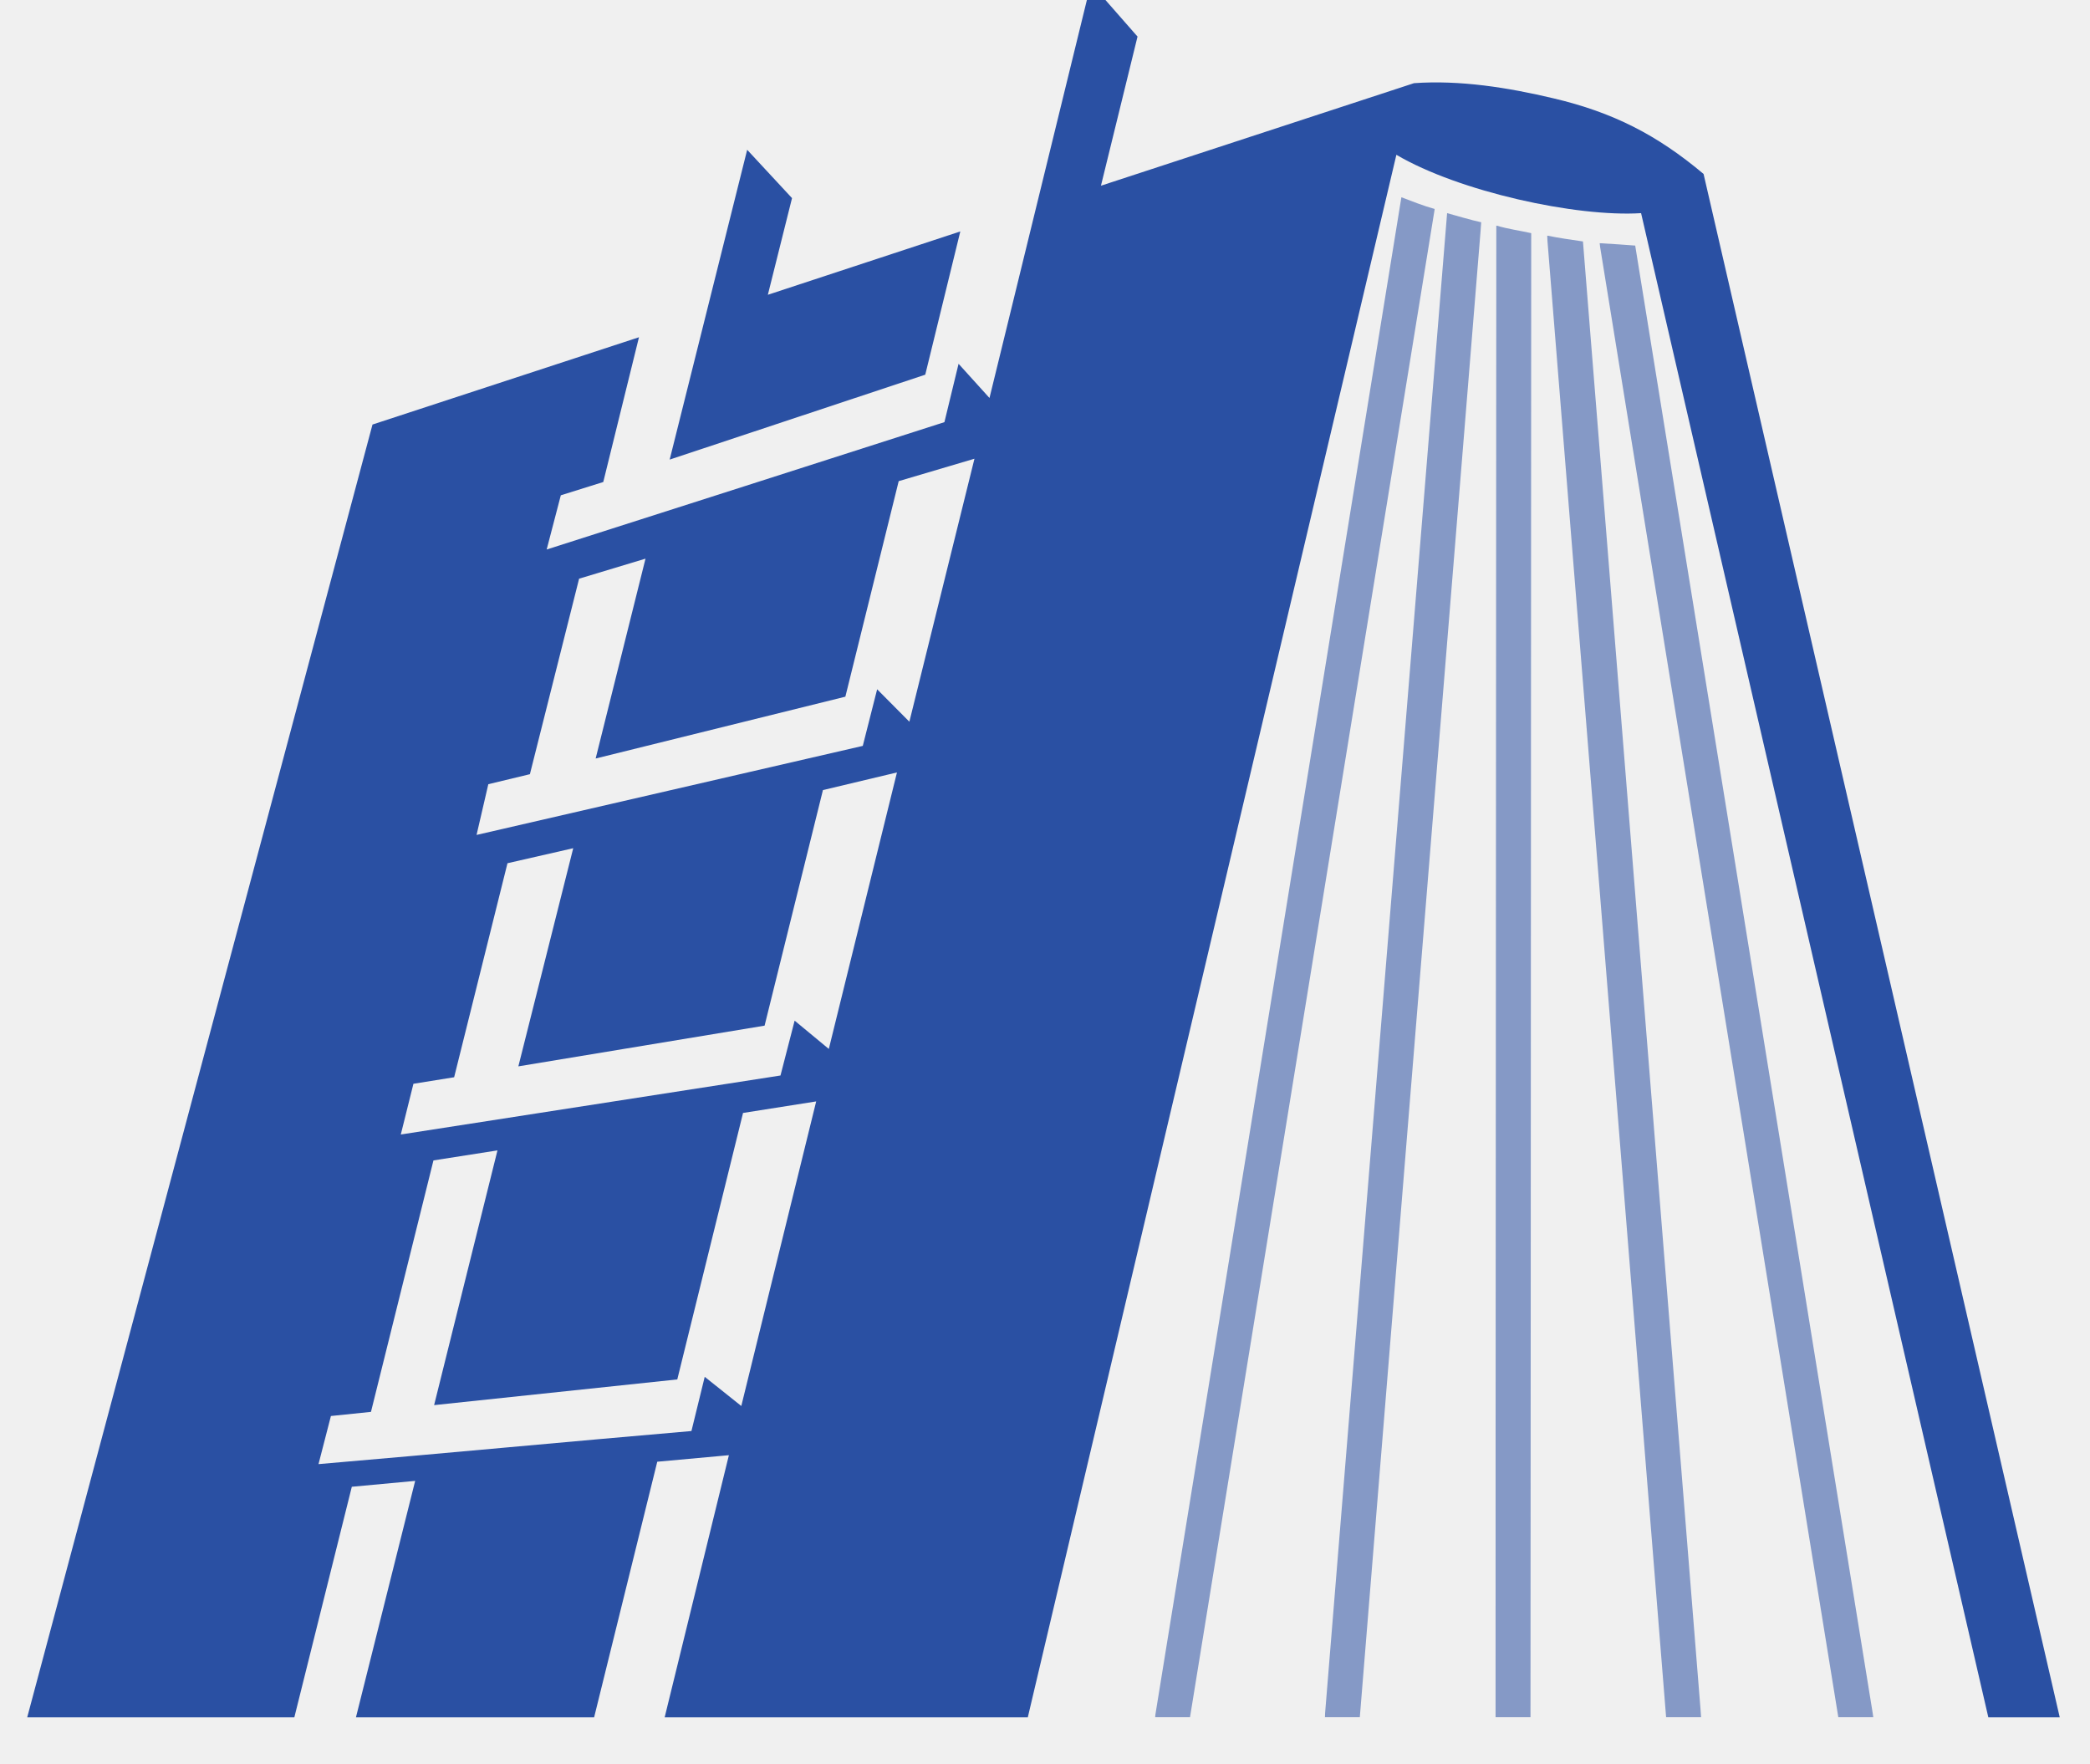
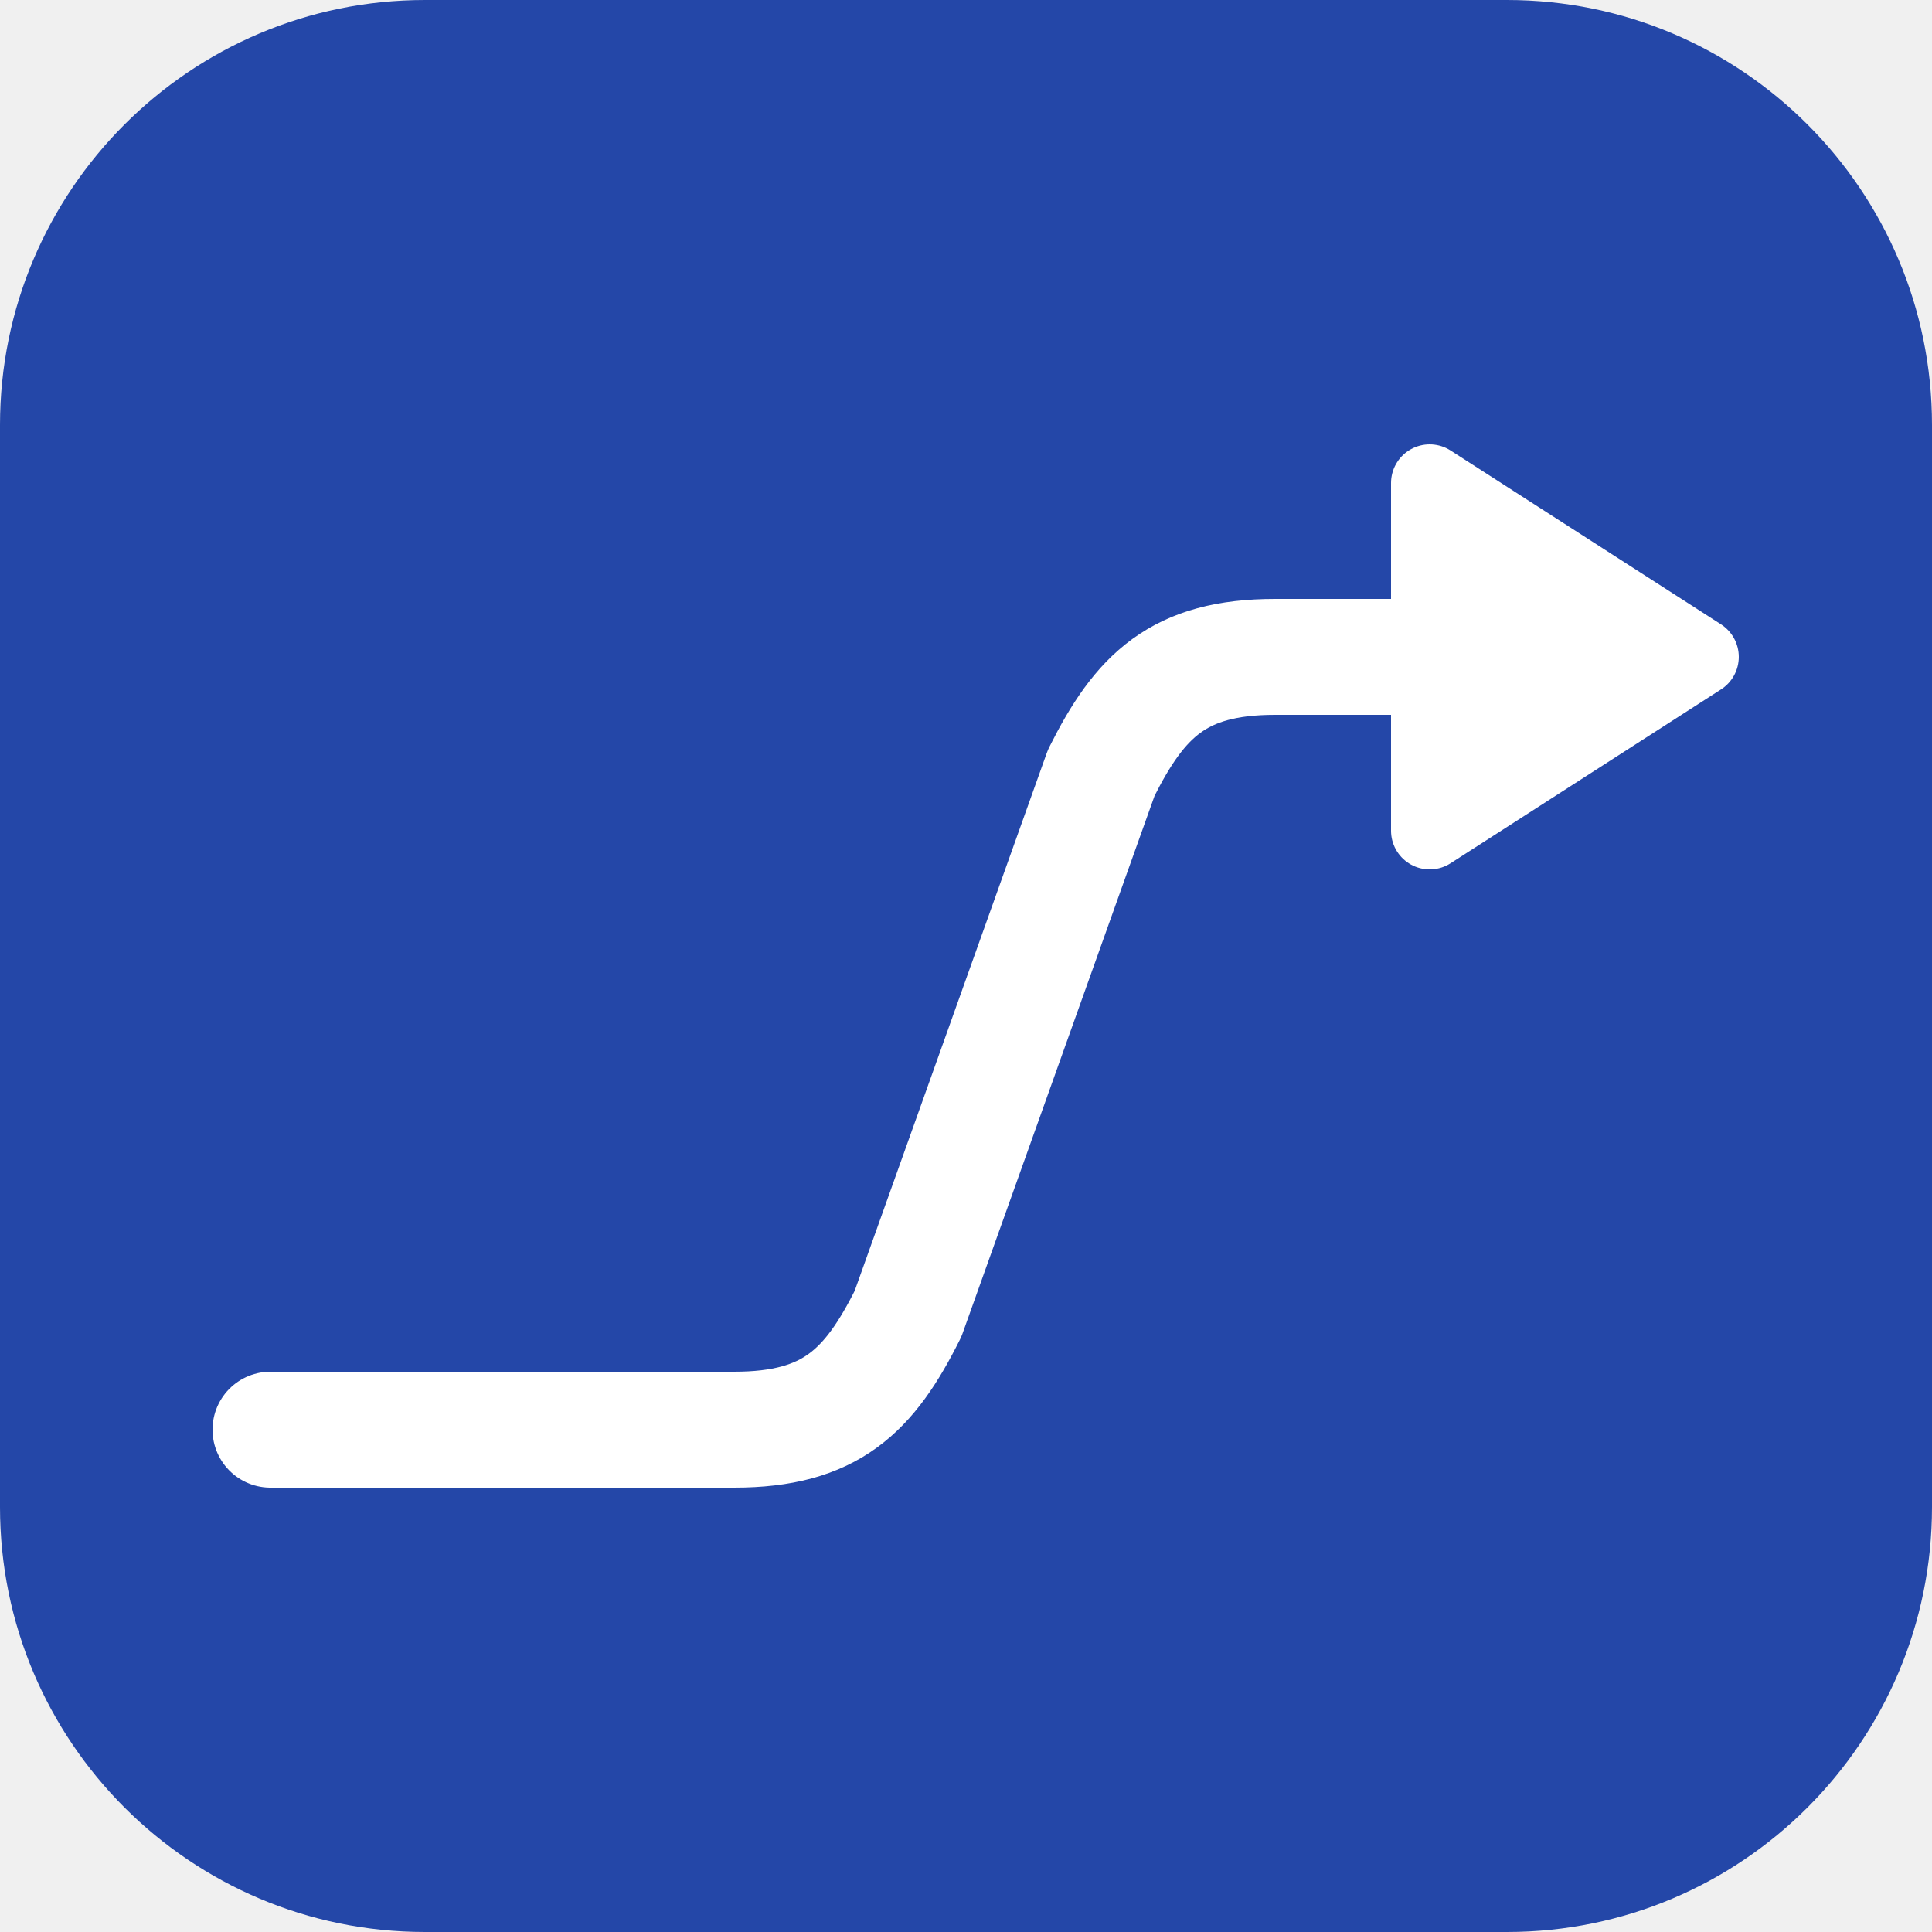
- <svg xmlns="http://www.w3.org/2000/svg" viewBox="0 0 96 81" width="96" height="81">
-   <defs>
-     <clipPath clipPathUnits="userSpaceOnUse" id="cp1">
-       <path d="M-333 -743L460.7 -743L460.7 379.52L-333 379.52L-333 -743Z" />
-     </clipPath>
-     <clipPath clipPathUnits="userSpaceOnUse" id="cp2">
-       <path d="M-39.4 -365.19L-26.56 -365.19L-26.56 -295.37L-39.4 -295.37L-39.4 -365.19Z" />
-     </clipPath>
-     <clipPath clipPathUnits="userSpaceOnUse" id="cp3">
-       <path d="M-31.6 -364.46L-24.42 -364.46L-24.42 -295.37L-31.6 -295.37L-31.6 -364.46Z" />
-     </clipPath>
-     <clipPath clipPathUnits="userSpaceOnUse" id="cp4">
-       <path d="M-23.77 -363.89L-22.12 -363.89L-22.12 -295.37L-23.77 -295.37L-23.77 -363.89Z" />
-     </clipPath>
-     <clipPath clipPathUnits="userSpaceOnUse" id="cp5">
-       <path d="M-21.39 -363.43L-14.32 -363.43L-14.32 -295.37L-21.39 -295.37L-21.39 -363.43Z" />
-     </clipPath>
-     <clipPath clipPathUnits="userSpaceOnUse" id="cp6">
-       <path d="M-18.99 -363.09L-6.41 -363.09L-6.41 -295.37L-18.99 -295.37L-18.99 -363.09Z" />
-     </clipPath>
-     <clipPath clipPathUnits="userSpaceOnUse" id="cp7">
-       <path d="M-41.21 -179.85L-28.36 -179.85L-28.36 -110.04L-41.21 -110.04L-41.21 -179.85Z" />
-     </clipPath>
-     <clipPath clipPathUnits="userSpaceOnUse" id="cp8">
-       <path d="M-33.41 -179.13L-26.22 -179.13L-26.22 -110.04L-33.41 -110.04L-33.41 -179.13Z" />
-     </clipPath>
-     <clipPath clipPathUnits="userSpaceOnUse" id="cp9">
-       <path d="M-25.57 -178.55L-23.92 -178.55L-23.92 -110.04L-25.57 -110.04L-25.57 -178.55Z" />
-     </clipPath>
-     <clipPath clipPathUnits="userSpaceOnUse" id="cp10">
-       <path d="M-23.2 -178.09L-16.13 -178.09L-16.13 -110.04L-23.2 -110.04L-23.2 -178.09Z" />
-     </clipPath>
-     <clipPath clipPathUnits="userSpaceOnUse" id="cp11">
-       <path d="M-20.79 -177.75L-8.21 -177.75L-8.21 -110.04L-20.79 -110.04L-20.79 -177.75Z" />
-     </clipPath>
-     <clipPath clipPathUnits="userSpaceOnUse" id="cp12">
-       <path d="M53.05 9.06L65.9 9.06L65.9 78.88L53.05 78.88L53.05 9.06Z" />
-     </clipPath>
-     <clipPath clipPathUnits="userSpaceOnUse" id="cp13">
-       <path d="M60.85 9.79L68.04 9.79L68.04 78.88L60.85 78.88L60.85 9.79Z" />
-     </clipPath>
-     <clipPath clipPathUnits="userSpaceOnUse" id="cp14">
-       <path d="M68.69 10.36L70.34 10.36L70.34 78.88L68.69 78.88L68.69 10.36Z" />
-     </clipPath>
-     <clipPath clipPathUnits="userSpaceOnUse" id="cp15">
-       <path d="M71.06 10.82L78.14 10.82L78.14 78.88L71.06 78.88L71.06 10.82Z" />
-     </clipPath>
-     <clipPath clipPathUnits="userSpaceOnUse" id="cp16">
-       <path d="M73.47 11.17L86.05 11.17L86.05 78.88L73.47 78.88L73.47 11.17Z" />
-     </clipPath>
-   </defs>
-   <style>
- 		tspan { white-space:pre }
- 		.shp0 { fill: #2a50a3 } 
- 		.shp1 { fill: #383838 } 
- 		.shp2 { fill: #ffffff } 
- 	</style>
-   <g id="g10">
-     <g id="g12">
-       <g id="Clip-Path: g14" clip-path="url(#cp1)">
-         <g id="g14">
-           <g id="g20">
-             <path id="path22" fill-rule="evenodd" class="shp0" d="M30.23 -513.44L30.23 -499.42L26.38 -499.42L26.38 -519.65L30.23 -519.65L36.4 -510.81L42.76 -519.65L46.41 -519.65L46.41 -499.42L42.76 -499.42L42.76 -513.44L36.4 -504.79L30.23 -513.44ZM66.1 -499.42L51.74 -499.42L51.74 -519.65L65.53 -519.65L65.53 -515.84L55.63 -515.84L55.63 -511.46L64.46 -511.46L64.46 -507.61L55.63 -507.61L55.63 -503.23L66.1 -503.23L66.1 -499.42ZM-80.65 -509.63C-80.65 -502.81 -85.94 -499.27 -90.97 -499.27C-96.34 -499.04 -101.86 -502.58 -101.86 -509.63C-101.86 -516.75 -96.34 -520.22 -90.97 -520.22C-85.94 -519.95 -80.65 -516.48 -80.65 -509.63ZM-84.46 -509.63C-84.46 -514.2 -88 -516.48 -91.31 -516.48C-94.55 -516.48 -98.05 -514.2 -98.05 -509.63C-98.05 -505.13 -94.55 -502.81 -91.31 -502.81C-88 -502.81 -84.46 -505.13 -84.46 -509.63ZM-71.55 -499.42L-80.12 -519.65L-75.74 -519.65L-69.34 -504.79L-62.87 -519.65L-58.6 -519.65L-67.24 -499.42L-71.55 -499.42ZM-41.58 -499.42L-55.94 -499.42L-55.94 -519.65L-42.15 -519.65L-42.15 -515.84L-52.05 -515.84L-52.05 -511.46L-43.22 -511.46L-43.22 -507.61L-52.05 -507.61L-52.05 -503.23L-41.58 -503.23L-41.58 -499.42ZM-33.43 -499.42L-37.32 -499.42L-37.32 -519.65L-27.8 -519.65C-20.37 -519.65 -18.89 -509.7 -25.06 -507.23L-19.23 -499.42L-24.03 -499.42L-29.09 -506.62L-33.43 -506.62L-33.43 -499.42ZM-33.43 -509.97L-27.8 -509.97C-24.03 -509.97 -23.76 -516.1 -27.8 -516.1L-33.43 -516.1L-33.43 -509.97ZM-7.66 -499.23C-14.74 -499.23 -17.9 -504.03 -17.9 -509.67C-17.9 -515.3 -14.4 -520.18 -7.66 -520.18C-5.1 -520.18 -3.09 -519.42 -0.96 -517.55C-0.76 -517.36 -0.38 -517.02 0 -516.52L-2.63 -513.9C-3.01 -514.31 -3.35 -514.66 -3.54 -514.81C-4.88 -515.91 -5.98 -516.41 -7.66 -516.41C-12.15 -516.41 -14.32 -513.25 -14.32 -509.67C-14.32 -506.05 -12.19 -502.73 -7.66 -502.73C-5.98 -502.73 -4.46 -503.42 -3.09 -504.6C-2.9 -504.75 -2.52 -505.13 -2.1 -505.51L0.3 -502.62C-0.08 -502.12 -0.5 -501.74 -0.73 -501.48C-2.78 -499.57 -5.22 -499.23 -7.66 -499.23ZM22.88 -509.63C22.88 -502.73 17.51 -499.11 12.41 -499.11C7 -498.88 1.41 -502.47 1.41 -509.63C1.41 -516.83 7 -520.37 12.41 -520.37C17.51 -520.1 22.88 -516.56 22.88 -509.63ZM12.11 -516.56C8.83 -516.56 5.25 -514.28 5.25 -509.63C5.25 -505.06 8.83 -502.73 12.11 -502.73C15.46 -502.73 19.04 -505.06 19.04 -509.63C19.04 -514.28 15.46 -516.56 12.11 -516.56Z" />
-           </g>
-           <path id="path24" fill-rule="evenodd" class="shp0" d="M229.94 -519.65L233.82 -519.65L233.82 -499.42L229.94 -499.42L229.94 -519.65ZM262.27 -499.42L258.38 -499.42L258.38 -519.65L267.9 -519.65C275.29 -519.65 276.81 -509.7 270.64 -507.23L276.47 -499.42L271.67 -499.42L266.61 -506.62L262.27 -506.62L262.27 -499.42ZM262.27 -509.97L267.9 -509.97C271.67 -509.97 271.94 -516.1 267.9 -516.1L262.27 -516.1L262.27 -509.97ZM254.12 -499.42L239.76 -499.42L239.76 -519.65L253.55 -519.65L253.55 -515.84L243.65 -515.84L243.65 -511.46L252.48 -511.46L252.48 -507.61L243.65 -507.61L243.65 -503.23L254.12 -503.23L254.12 -499.42ZM212.54 -499.42L208.66 -499.42L208.66 -519.65L218.17 -519.65C225.6 -519.65 227.12 -509.7 220.92 -507.23L226.78 -499.42L221.98 -499.42L216.92 -506.62L212.54 -506.62L212.54 -499.42ZM212.54 -509.97L218.17 -509.97C221.98 -509.97 222.21 -516.1 218.17 -516.1L212.54 -516.1L212.54 -509.97ZM191.29 -499.42L187.41 -499.42L187.41 -519.65L196.93 -519.65C204.31 -519.65 205.84 -509.7 199.67 -507.23L205.5 -499.42L200.7 -499.42L195.63 -506.62L191.29 -506.62L191.29 -499.42ZM191.29 -509.97L196.93 -509.97C200.7 -509.97 200.93 -516.1 196.93 -516.1L191.29 -516.1L191.29 -509.97ZM74.67 -519.65L82.97 -519.65L83 -519.72L83.04 -519.65L91.38 -519.65L91.38 -515.84L85.06 -515.84L85.06 -499.42L81.21 -499.42L81.21 -515.84L74.67 -515.84L74.67 -519.65ZM132.16 -499.42L117.81 -499.42L117.81 -519.65L131.59 -519.65L131.59 -515.84L121.69 -515.84L121.69 -511.46L130.52 -511.46L130.52 -507.61L121.69 -507.61L121.69 -503.23L132.16 -503.23L132.16 -499.42ZM95.3 -499.42L95.3 -519.65L99.15 -519.65L99.15 -511.46L108.67 -511.46L108.67 -519.65L112.47 -519.65L112.47 -499.42L108.67 -499.42L108.67 -507.61L99.15 -507.61L99.15 -499.42L95.3 -499.42ZM144.23 -499.42L144.23 -519.65L154.21 -519.65C158.05 -519.65 160.11 -517.02 160.11 -514.05C160.11 -512.75 159.73 -511.46 158.51 -510.39C160.83 -509.48 161.82 -507.69 161.82 -505.51C161.82 -502.16 159.58 -499.42 155.2 -499.42L144.23 -499.42ZM148.04 -503L155.2 -503C158.55 -503 158.55 -508.14 155.2 -508.14L148.04 -508.14L148.04 -503ZM154.21 -516.07L148.04 -516.07L148.04 -511.72L154.21 -511.72C155.46 -511.72 156.26 -512.52 156.26 -514.05C156.26 -515.04 155.46 -516.07 154.21 -516.07ZM162.28 -499.42L172.03 -519.65L175.49 -519.65L185.2 -499.42L180.9 -499.42L179.22 -503L168.33 -503L166.66 -499.42L162.28 -499.42ZM177.36 -506.85L173.78 -514.43L170.16 -506.85L177.36 -506.85Z" />
-           <g id="g26">
-             <path id="path28" fill-rule="evenodd" class="shp1" d="M126.26 -329.9C120.83 -329.67 115.21 -333.26 115.21 -340.45C115.21 -347.64 120.83 -351.19 126.26 -351.19C131.39 -350.93 136.78 -347.41 136.78 -340.45C136.78 -333.49 131.39 -329.9 126.26 -329.9ZM132.92 -340.45C132.92 -345.08 129.32 -347.41 125.96 -347.41C122.67 -347.41 119.08 -345.08 119.08 -340.45C119.08 -335.82 122.67 -333.49 125.96 -333.49C129.32 -333.49 132.92 -335.82 132.92 -340.45ZM106.11 -329.97C99 -329.97 95.83 -334.79 95.83 -340.49C95.83 -346.15 99.39 -351 106.11 -351C108.67 -351 110.7 -350.24 112.84 -348.4C113.03 -348.21 113.41 -347.83 113.84 -347.33L111.16 -344.69C110.78 -345.15 110.47 -345.46 110.24 -345.65C108.91 -346.72 107.79 -347.25 106.11 -347.25C101.6 -347.25 99.42 -344.04 99.42 -340.49C99.42 -336.82 101.57 -333.49 106.11 -333.49C107.79 -333.49 109.33 -334.18 110.7 -335.37C110.89 -335.56 111.28 -335.9 111.69 -336.32L114.1 -333.38C113.72 -332.92 113.34 -332.5 113.07 -332.27C111.05 -330.36 108.56 -329.97 106.11 -329.97ZM80.23 -330.17L76.33 -330.17L76.33 -350.47L85.89 -350.47C93.34 -350.47 94.87 -340.49 88.64 -338L94.49 -330.17L89.71 -330.17L84.63 -337.39L80.23 -337.39L80.23 -330.17ZM80.23 -340.75L85.89 -340.75C89.71 -340.75 89.94 -346.91 85.89 -346.91L80.23 -346.91L80.23 -340.75ZM72.09 -330.17L57.63 -330.17L57.63 -350.47L71.47 -350.47L71.47 -346.64L61.53 -346.64L61.53 -342.25L70.4 -342.25L70.4 -338.42L61.53 -338.42L61.53 -334.03L72.09 -334.03L72.09 -330.17ZM41.96 -330.17L33.39 -350.47L37.75 -350.47L44.17 -335.59L50.67 -350.47L54.96 -350.47L46.28 -330.17L41.96 -330.17ZM22.46 -330.01C17.11 -329.78 11.52 -333.34 11.52 -340.45C11.52 -347.56 17.11 -351.08 22.46 -351.08C27.51 -350.81 32.82 -347.29 32.82 -340.45C32.82 -333.57 27.51 -330.01 22.46 -330.01ZM22.11 -347.29C18.9 -347.29 15.35 -345 15.35 -340.45C15.35 -335.9 18.9 -333.57 22.11 -333.57C25.48 -333.57 29.03 -335.9 29.03 -340.45C29.03 -345 25.48 -347.29 22.11 -347.29ZM99.04 -296.56L108.87 -316.86L112.31 -316.86L122.09 -296.56L117.74 -296.56L116.05 -300.15L105.12 -300.15L103.44 -296.56L99.04 -296.56ZM114.18 -304.01L110.59 -311.66L106.99 -304.01L114.18 -304.01ZM80.92 -296.56L80.92 -316.86L90.97 -316.86C94.8 -316.86 96.86 -314.26 96.86 -311.28C96.86 -309.94 96.48 -308.64 95.25 -307.57C97.59 -306.65 98.62 -304.85 98.62 -302.71C98.62 -299.31 96.33 -296.56 91.93 -296.56L80.92 -296.56ZM90.97 -313.31L84.78 -313.31L84.78 -308.91L90.97 -308.91C92.23 -308.91 93 -309.71 93 -311.28C93 -312.23 92.23 -313.31 90.97 -313.31ZM84.78 -300.15L91.93 -300.15C95.33 -300.15 95.33 -305.35 91.93 -305.35L84.78 -305.35L84.78 -300.15ZM31.79 -296.56L31.79 -316.86L35.65 -316.86L35.65 -308.64L45.21 -308.64L45.21 -316.86L49.03 -316.86L49.03 -296.56L45.21 -296.56L45.21 -304.82L35.65 -304.82L35.65 -296.56L31.79 -296.56ZM180.21 -330.17L165.76 -330.17L165.76 -350.47L179.6 -350.47L179.6 -346.64L169.66 -346.64L169.66 -342.25L178.53 -342.25L178.53 -338.42L169.66 -338.42L169.66 -334.03L180.21 -334.03L180.21 -330.17ZM68.84 -296.56L54.38 -296.56L54.38 -316.86L68.22 -316.86L68.22 -313.04L58.28 -313.04L58.28 -308.64L67.15 -308.64L67.15 -304.82L58.28 -304.82L58.28 -300.42L68.84 -300.42L68.84 -296.56ZM11.07 -316.86L19.4 -316.86L19.44 -316.94L19.51 -316.86L27.85 -316.86L27.85 -313.04L21.5 -313.04L21.5 -296.56L17.64 -296.56L17.64 -313.04L11.07 -313.04L11.07 -316.86ZM128.17 -296.56L124.27 -296.56L124.27 -316.86L133.83 -316.86C141.29 -316.86 142.82 -306.88 136.59 -304.4L142.43 -296.56L137.66 -296.56L132.57 -303.79L128.17 -303.79L128.17 -296.56ZM128.17 -307.15L133.83 -307.15C137.66 -307.15 137.89 -313.31 133.83 -313.31L128.17 -313.31L128.17 -307.15ZM149.51 -296.56L145.61 -296.56L145.61 -316.86L155.17 -316.86C162.62 -316.86 164.15 -306.88 157.96 -304.4L163.81 -296.56L158.99 -296.56L153.91 -303.79L149.51 -303.79L149.51 -296.56ZM149.51 -307.15L155.17 -307.15C158.99 -307.15 159.22 -313.31 155.17 -313.31L149.51 -313.31L149.51 -307.15ZM191.3 -296.56L176.85 -296.56L176.85 -316.86L190.69 -316.86L190.69 -313.04L180.75 -313.04L180.75 -308.64L189.61 -308.64L189.61 -304.82L180.75 -304.82L180.75 -300.42L191.3 -300.42L191.3 -296.56ZM199.44 -296.56L195.54 -296.56L195.54 -316.86L205.1 -316.86C212.56 -316.86 214.09 -306.88 207.85 -304.4L213.74 -296.56L208.92 -296.56L203.84 -303.79L199.44 -303.79L199.44 -296.56ZM199.44 -307.15L205.1 -307.15C208.92 -307.15 209.15 -313.31 205.1 -313.31L199.44 -313.31L199.44 -307.15ZM167.02 -316.86L170.88 -316.86L170.88 -296.56L167.02 -296.56L167.02 -316.86ZM144.19 -344.24L144.19 -330.17L140.29 -330.17L140.29 -350.47L144.19 -350.47L150.35 -341.64L156.77 -350.47L160.41 -350.47L160.41 -330.17L156.77 -330.17L156.77 -344.24L150.35 -335.56L144.19 -344.24Z" />
-           </g>
-           <g id="g30">
-             <path id="path32" fill-rule="evenodd" class="shp2" d="M-61.92 -295.37L-80.94 -295.37L-66.38 -357.69L-63.11 -358.76L-61.38 -365.55L-58.14 -367.37L-59.18 -360.02L-48.35 -363.62L-46.33 -372.14L-42.35 -375.01L-42.17 -370L-56.39 -299.84L-61.92 -295.37Z" />
-           </g>
-           <g id="g34">
-             <path id="path36" fill-rule="evenodd" class="shp0" d="M-63.11 -358.76L-64.75 -352.11L-66.7 -351.5L-67.35 -349.02C-61.23 -350.96 -55.16 -352.91 -49.08 -354.86L-48.43 -357.54L-47.01 -355.97L-42.35 -375.01L-40.21 -372.57L-41.89 -365.72L-27.51 -370.43C-25.41 -370.58 -23.19 -370.24 -21.09 -369.74C-18.37 -369.09 -16.35 -368.06 -14.21 -366.26L2.16 -295.37L-1.13 -295.37L-17.07 -364.46C-20.06 -364.27 -25.45 -365.45 -28.32 -367.14L-45.25 -295.37L-61.92 -295.37L-58.98 -307.42L-62.27 -307.11L-65.17 -295.37L-78.94 -295.37L-76.3 -305.96L-73.39 -306.23L-76.11 -295.37L-91.21 -295.37L-75.34 -354.75L-63.11 -358.76ZM-52.83 -339.99L-52.17 -342.59L-50.68 -341.1L-47.7 -353.18L-51.18 -352.15L-53.63 -342.25L-65.1 -339.42L-62.8 -348.59L-65.86 -347.68L-68.12 -338.69L-70.03 -338.23L-70.56 -335.9L-52.83 -339.99ZM-56.61 -324.85L-55.96 -327.37L-54.39 -326.07L-51.26 -338.77L-54.66 -337.96L-57.33 -327.14L-68.65 -325.27L-66.13 -335.29L-69.15 -334.6L-71.6 -324.78L-73.47 -324.47L-74.04 -322.14L-56.61 -324.85ZM-60.09 -311.01L-58.41 -309.67L-54.97 -323.66L-58.33 -323.13L-61.35 -310.9L-72.51 -309.71L-69.61 -321.41L-72.55 -320.95L-75.42 -309.4L-77.25 -309.21L-77.83 -307C-72.09 -307.49 -66.4 -308.03 -60.7 -308.52L-60.09 -311.01ZM-61.69 -353.14L-58.14 -367.37L-56.07 -365.15L-57.18 -360.71L-48.35 -363.62L-49.96 -357.04L-61.69 -353.14Z" />
-           </g>
-           <g id="g38">
-             <g id="g40">
- 						</g>
-             <g id="g52">
-               <g id="Clip-Path: g50" clip-path="url(#cp2)">
-                 <g id="g50" style="opacity: 0.541">
-                   <g id="g48">
-                     <path id="path46" fill-rule="evenodd" class="shp0" d="M-26.56 -364.65L-37.8 -295.37L-39.4 -295.37L-28.09 -365.19C-27.59 -365 -27.09 -364.8 -26.56 -364.65Z" />
-                   </g>
-                 </g>
-               </g>
-             </g>
-           </g>
-           <g id="g54">
-             <g id="g56">
- 						</g>
-             <g id="g68">
-               <g id="Clip-Path: g66" clip-path="url(#cp3)">
-                 <g id="g66" style="opacity: 0.541">
-                   <g id="g64">
-                     <path id="path62" fill-rule="evenodd" class="shp0" d="M-24.42 -364.04L-30 -295.37L-31.6 -295.37L-25.98 -364.46C-25.45 -364.31 -24.91 -364.16 -24.42 -364.04Z" />
-                   </g>
-                 </g>
-               </g>
-             </g>
-           </g>
-           <g id="g70">
-             <g id="g72">
- 						</g>
-             <g id="g84">
-               <g id="Clip-Path: g82" clip-path="url(#cp4)">
-                 <g id="g82" style="opacity: 0.541">
-                   <g id="g80">
-                     <path id="path78" fill-rule="evenodd" class="shp0" d="M-22.12 -363.54L-22.16 -295.37L-23.77 -295.37L-23.73 -363.89C-23.19 -363.74 -22.66 -363.66 -22.12 -363.54Z" />
-                   </g>
-                 </g>
-               </g>
-             </g>
-           </g>
-           <g id="g86">
-             <g id="g88">
- 						</g>
-             <g id="g100">
-               <g id="Clip-Path: g98" clip-path="url(#cp5)">
-                 <g id="g98" style="opacity: 0.541">
-                   <g id="g96">
-                     <path id="path94" fill-rule="evenodd" class="shp0" d="M-19.75 -363.16L-14.32 -295.37L-15.93 -295.37L-21.39 -363.43C-20.82 -363.31 -20.29 -363.24 -19.75 -363.16Z" />
-                   </g>
-                 </g>
-               </g>
-             </g>
-           </g>
-           <g id="g102">
-             <g id="g104">
- 						</g>
-             <g id="g116">
-               <g id="Clip-Path: g114" clip-path="url(#cp6)">
-                 <g id="g114" style="opacity: 0.541">
-                   <g id="g112">
-                     <path id="path110" fill-rule="evenodd" class="shp0" d="M-17.34 -362.97L-6.41 -295.37L-8.02 -295.37L-18.99 -363.08C-18.41 -363.05 -17.88 -363.01 -17.34 -362.97Z" />
-                   </g>
-                 </g>
-               </g>
-             </g>
-           </g>
-           <g id="g118">
-             <path id="path120" fill-rule="evenodd" class="shp1" d="M173.83 -120.75C174.48 -120.75 174.97 -120.56 175.35 -120.33C175.32 -119.69 175.09 -119.23 174.59 -118.85C174.25 -119.08 173.91 -119.23 173.49 -119.23C172.8 -119.23 172.15 -118.7 171.7 -117.86L171.7 -111.46C171.7 -111.46 171.39 -111.31 170.78 -111.31C170.17 -111.31 169.91 -111.46 169.91 -111.46L169.91 -120.49C169.91 -120.49 170.17 -120.6 170.78 -120.6C171.39 -120.6 171.7 -120.49 171.7 -120.49L171.7 -119.27C172.34 -120.37 173.14 -120.75 173.83 -120.75ZM162.26 -115.42C162.4 -113.33 163.24 -112.64 164.69 -112.64C165.95 -112.64 166.79 -113.17 166.79 -113.17C167.09 -112.87 167.32 -112.41 167.36 -111.88C167.36 -111.88 166.33 -111.15 164.42 -111.15C161.68 -111.15 160.43 -112.83 160.43 -116.03C160.43 -119.35 161.99 -120.79 164.35 -120.79C166.52 -120.79 167.85 -119.57 167.85 -117.25C167.85 -116.11 167.66 -115.42 167.66 -115.42L162.26 -115.42ZM166.06 -117.48C166.06 -118.51 165.64 -119.38 164.35 -119.38C163.21 -119.38 162.4 -118.62 162.26 -116.68L166.02 -116.68C166.06 -116.83 166.06 -117.09 166.06 -117.48ZM158.22 -111.46C158.22 -111.46 157.91 -111.31 157.34 -111.31C156.73 -111.31 156.47 -111.46 156.47 -111.46L156.47 -120.49C156.47 -120.49 156.73 -120.6 157.34 -120.6C157.91 -120.6 158.22 -120.49 158.22 -120.49L158.22 -111.46ZM158.25 -122.39C158.25 -122.39 157.95 -122.28 157.34 -122.28C156.7 -122.28 156.43 -122.39 156.43 -122.39L156.43 -124.07C156.43 -124.07 156.7 -124.18 157.34 -124.18C157.95 -124.18 158.25 -124.07 158.25 -124.07L158.25 -122.39ZM153.38 -120.75C154.03 -120.75 154.52 -120.56 154.91 -120.33C154.87 -119.69 154.6 -119.23 154.14 -118.85C153.8 -119.08 153.46 -119.23 153.04 -119.23C152.35 -119.23 151.67 -118.7 151.21 -117.86L151.21 -111.46C151.21 -111.46 150.95 -111.31 150.34 -111.31C149.73 -111.31 149.46 -111.46 149.46 -111.46L149.46 -120.49C149.46 -120.49 149.73 -120.6 150.34 -120.6C150.95 -120.6 151.21 -120.49 151.21 -120.49L151.21 -119.27C151.9 -120.37 152.66 -120.75 153.38 -120.75ZM146.41 -120.75C147.06 -120.75 147.56 -120.56 147.98 -120.33C147.9 -119.69 147.67 -119.23 147.17 -118.85C146.83 -119.08 146.49 -119.23 146.07 -119.23C145.39 -119.23 144.74 -118.7 144.28 -117.86L144.28 -111.46C144.28 -111.46 143.98 -111.31 143.37 -111.31C142.76 -111.31 142.49 -111.46 142.49 -111.46L142.49 -120.49C142.49 -120.49 142.76 -120.6 143.37 -120.6C143.98 -120.6 144.28 -120.49 144.28 -120.49L144.28 -119.27C144.93 -120.37 145.73 -120.75 146.41 -120.75ZM133.54 -120.14C133.54 -120.14 134.84 -120.79 136.62 -120.79C139.18 -120.79 139.98 -119.65 139.98 -117.36L139.98 -111.46C139.98 -111.46 139.79 -111.31 139.29 -111.31C138.88 -111.31 138.61 -111.46 138.61 -111.46L138.34 -112.56C137.89 -111.65 136.9 -111.15 135.56 -111.15C133.89 -111.15 132.82 -112.11 132.82 -114.09C132.82 -116.03 134 -116.87 136.21 -116.87C137.01 -116.87 137.77 -116.83 138.23 -116.75L138.23 -117.4C138.23 -118.62 137.77 -119.31 136.4 -119.31C135.18 -119.31 134.04 -118.85 134.04 -118.85C134.04 -118.89 133.81 -119.04 133.62 -119.38C133.47 -119.76 133.54 -120.11 133.54 -120.14ZM138.23 -115.57C137.81 -115.61 137.12 -115.65 136.44 -115.65C135.26 -115.65 134.65 -115.19 134.65 -114.09C134.65 -112.94 135.22 -112.49 136.17 -112.49C137.58 -112.49 138.23 -113.67 138.23 -114.93L138.23 -115.57ZM127.34 -124.03C129.62 -124.03 130.8 -122.55 130.8 -120.52C130.8 -119.08 130 -118.28 129.39 -117.86C130.16 -117.48 131.18 -116.64 131.18 -114.89C131.18 -112.75 129.81 -111.31 127.41 -111.31L122.62 -111.31L122.62 -124.03L127.34 -124.03ZM126.96 -118.43C128.37 -118.43 128.97 -119.31 128.97 -120.52C128.97 -121.78 128.4 -122.66 126.92 -122.66L124.41 -122.66L124.41 -118.43L126.96 -118.43ZM127.07 -112.71C128.67 -112.71 129.32 -113.52 129.32 -114.89C129.32 -116.37 128.59 -117.09 127.03 -117.09L124.41 -117.09L124.41 -112.71L127.07 -112.71ZM110.66 -115.42C110.81 -113.33 111.65 -112.64 113.14 -112.64C114.39 -112.64 115.23 -113.17 115.23 -113.17C115.53 -112.87 115.76 -112.41 115.8 -111.88C115.8 -111.88 114.77 -111.15 112.87 -111.15C110.13 -111.15 108.87 -112.83 108.87 -116.03C108.87 -119.35 110.43 -120.79 112.79 -120.79C114.96 -120.79 116.3 -119.57 116.3 -117.25C116.3 -116.11 116.07 -115.42 116.07 -115.42L110.66 -115.42ZM114.5 -117.48C114.5 -118.51 114.09 -119.38 112.79 -119.38C111.65 -119.38 110.81 -118.62 110.66 -116.68L114.47 -116.68C114.47 -116.83 114.5 -117.09 114.5 -117.48ZM106.74 -111.46C106.74 -111.46 106.44 -111.31 105.86 -111.31C105.25 -111.31 104.99 -111.46 104.99 -111.46L104.99 -117.82C104.99 -118.77 104.45 -119.35 103.35 -119.35C102.55 -119.35 101.79 -118.93 101.33 -118.24L101.33 -111.46C101.33 -111.46 101.03 -111.31 100.46 -111.31C99.85 -111.31 99.58 -111.46 99.58 -111.46L99.58 -124.45C99.58 -124.45 99.85 -124.56 100.46 -124.56C101.03 -124.56 101.33 -124.45 101.33 -124.45L101.33 -119.69C101.98 -120.41 102.89 -120.79 104 -120.79C105.79 -120.79 106.74 -119.73 106.74 -118.13L106.74 -111.46ZM97.68 -124.03C97.68 -124.03 97.83 -123.73 97.83 -123.27C97.83 -122.81 97.68 -122.47 97.68 -122.47L94.4 -122.47L94.4 -111.46C94.4 -111.46 94.06 -111.31 93.49 -111.31C92.84 -111.31 92.61 -111.46 92.61 -111.46L92.61 -122.47L89.22 -122.47C89.22 -122.47 89.07 -122.77 89.07 -123.27C89.07 -123.69 89.22 -124.03 89.22 -124.03L97.68 -124.03ZM78.71 -115.42C78.83 -113.33 79.67 -112.64 81.15 -112.64C82.41 -112.64 83.24 -113.17 83.24 -113.17C83.55 -112.87 83.78 -112.41 83.82 -111.88C83.82 -111.88 82.79 -111.15 80.89 -111.15C78.14 -111.15 76.89 -112.83 76.89 -116.03C76.89 -119.35 78.45 -120.79 80.81 -120.79C82.98 -120.79 84.31 -119.57 84.31 -117.25C84.31 -116.11 84.08 -115.42 84.08 -115.42L78.71 -115.42ZM82.52 -117.48C82.52 -118.51 82.1 -119.38 80.81 -119.38C79.67 -119.38 78.83 -118.62 78.71 -116.68L82.48 -116.68C82.48 -116.83 82.52 -117.09 82.52 -117.48ZM69.23 -119.5C69.96 -120.37 70.91 -120.79 72.13 -120.79C73.8 -120.79 74.76 -119.73 74.76 -118.13L74.76 -111.46C74.76 -111.46 74.45 -111.31 73.88 -111.31C73.27 -111.31 73 -111.46 73 -111.46L73 -117.82C73 -118.77 72.55 -119.35 71.44 -119.35C70.72 -119.35 70.03 -118.96 69.58 -118.24L69.58 -111.46C69.58 -111.46 69.27 -111.31 68.7 -111.31C68.09 -111.31 67.83 -111.46 67.83 -111.46L67.83 -117.82C67.83 -118.77 67.37 -119.35 66.26 -119.35C65.54 -119.35 64.85 -118.93 64.4 -118.24L64.4 -111.46C64.4 -111.46 64.09 -111.31 63.52 -111.31C62.91 -111.31 62.65 -111.46 62.65 -111.46L62.65 -120.49C62.65 -120.49 62.91 -120.6 63.52 -120.6C64.09 -120.6 64.4 -120.49 64.4 -120.49L64.4 -119.69C65.01 -120.41 65.92 -120.79 66.95 -120.79C67.94 -120.79 68.74 -120.41 69.23 -119.5ZM56.56 -120.79C58.99 -120.79 60.48 -119.46 60.48 -115.95C60.48 -112.45 58.95 -111.15 56.56 -111.15C54.12 -111.15 52.63 -112.45 52.63 -115.95C52.63 -119.46 54.12 -120.79 56.56 -120.79ZM56.56 -119.42C55.26 -119.42 54.42 -118.7 54.42 -115.95C54.42 -113.25 55.26 -112.49 56.56 -112.49C57.85 -112.49 58.65 -113.25 58.65 -115.95C58.65 -118.7 57.85 -119.42 56.56 -119.42ZM49.17 -119.35C47.45 -119.35 46.77 -118.28 46.77 -115.95C46.77 -113.67 47.53 -112.64 49.21 -112.64C50.2 -112.64 50.88 -112.94 50.88 -112.94C51.18 -112.68 51.38 -112.18 51.38 -111.69C51.38 -111.69 50.61 -111.15 48.86 -111.15C46.27 -111.15 44.98 -112.83 44.98 -115.95C44.98 -119.12 46.27 -120.79 48.86 -120.79C50.54 -120.79 51.22 -120.33 51.22 -120.33C51.22 -119.88 51.03 -119.38 50.69 -119.08C50.69 -119.08 50.08 -119.35 49.17 -119.35ZM42.58 -120.75C43.26 -120.75 43.76 -120.56 44.14 -120.33C44.06 -119.69 43.84 -119.23 43.34 -118.85C43.04 -119.08 42.66 -119.23 42.28 -119.23C41.59 -119.23 40.9 -118.7 40.45 -117.86L40.45 -111.46C40.45 -111.46 40.14 -111.31 39.57 -111.31C38.92 -111.31 38.66 -111.46 38.66 -111.46L38.66 -120.49C38.66 -120.49 38.92 -120.6 39.57 -120.6C40.14 -120.6 40.45 -120.49 40.45 -120.49L40.45 -119.27C41.13 -120.37 41.89 -120.75 42.58 -120.75ZM31 -115.42C31.16 -113.33 31.99 -112.64 33.48 -112.64C34.74 -112.64 35.54 -113.17 35.54 -113.17C35.88 -112.87 36.11 -112.41 36.11 -111.88C36.11 -111.88 35.12 -111.15 33.18 -111.15C30.47 -111.15 29.18 -112.83 29.18 -116.03C29.18 -119.35 30.78 -120.79 33.1 -120.79C35.27 -120.79 36.6 -119.57 36.6 -117.25C36.6 -116.11 36.41 -115.42 36.41 -115.42L31 -115.42ZM34.85 -117.48C34.85 -118.51 34.43 -119.38 33.1 -119.38C31.96 -119.38 31.16 -118.62 31 -116.68L34.77 -116.68C34.81 -116.83 34.85 -117.09 34.85 -117.48ZM23.47 -114.93C23.81 -113.94 23.96 -113.02 23.96 -113.02L24.04 -113.02C24.04 -113.02 24.26 -113.9 24.57 -114.93L26.51 -120.49C26.51 -120.49 26.78 -120.6 27.31 -120.6C27.84 -120.6 28.15 -120.49 28.15 -120.49L25.03 -111.46C25.03 -111.46 24.57 -111.31 23.96 -111.31C23.31 -111.31 22.89 -111.46 22.89 -111.46L19.73 -120.49C19.73 -120.49 20.08 -120.6 20.65 -120.6C21.26 -120.6 21.56 -120.49 21.56 -120.49L23.47 -114.93ZM8.39 -117.67C8.39 -122.2 10.33 -124.22 13.37 -124.22C16.46 -124.22 18.36 -122.24 18.36 -117.67C18.36 -113.1 16.46 -111.15 13.37 -111.15C10.29 -111.15 8.39 -113.1 8.39 -117.67ZM16.46 -117.67C16.46 -121.59 15.28 -122.7 13.37 -122.7C11.51 -122.7 10.29 -121.59 10.29 -117.67C10.29 -113.78 11.51 -112.64 13.37 -112.64C15.28 -112.64 16.46 -113.78 16.46 -117.67Z" />
-           </g>
-           <g id="g122">
-             <path id="path124" fill-rule="evenodd" class="shp1" d="M60.02 -132.98C63.71 -132.98 67.48 -133.55 70.6 -136.49C70.98 -136.87 71.59 -137.48 72.2 -138.2L68.51 -142.66C67.86 -142.01 67.29 -141.48 66.99 -141.21C64.89 -139.42 62.57 -138.35 60.02 -138.35C53.09 -138.35 49.85 -143.46 49.85 -148.98C49.85 -154.43 53.13 -159.31 60.02 -159.31C62.57 -159.31 64.24 -158.51 66.3 -156.83C66.64 -156.6 67.1 -156.11 67.71 -155.42L71.75 -159.46C71.1 -160.18 70.56 -160.75 70.22 -161.06C66.99 -163.88 63.9 -165.02 60.02 -165.02C49.74 -165.02 44.33 -157.59 44.33 -148.98C44.33 -140.37 49.21 -132.98 60.02 -132.98Z" />
-           </g>
-           <g id="g126">
-             <path id="path128" fill-rule="evenodd" class="shp1" d="M23.81 -133.06C15.66 -132.71 7.21 -138.12 7.21 -148.94C7.21 -159.8 15.66 -165.13 23.81 -165.13C31.54 -164.71 39.57 -159.38 39.57 -148.94C39.57 -138.51 31.54 -133.06 23.81 -133.06ZM23.31 -159.38C18.4 -159.38 13.03 -155.92 13.03 -148.94C13.03 -142.01 18.4 -138.51 23.31 -138.51C28.41 -138.51 33.82 -142.01 33.82 -148.94C33.82 -155.92 28.41 -159.38 23.31 -159.38Z" />
-           </g>
-           <g id="g130">
-             <path id="path132" fill-rule="evenodd" class="shp1" d="M108.87 -133.33L108.87 -164.22L124.14 -164.22C129.97 -164.22 133.16 -160.26 133.16 -155.69C133.16 -153.67 132.56 -151.73 130.69 -150.05C134.23 -148.68 135.79 -145.93 135.79 -142.66C135.79 -137.52 132.29 -133.33 125.59 -133.33L108.87 -133.33ZM114.7 -138.77L125.59 -138.77C130.77 -138.77 130.77 -146.66 125.59 -146.66L114.7 -146.66L114.7 -138.77ZM124.14 -158.77L114.7 -158.77L114.7 -152.11L124.14 -152.11C126.04 -152.11 127.26 -153.33 127.26 -155.69C127.26 -157.17 126.04 -158.77 124.14 -158.77Z" />
-           </g>
-           <g id="g134">
-             <path id="path136" fill-rule="evenodd" class="shp1" d="M75.67 -164.22L88.35 -164.22L88.39 -164.33L88.46 -164.22L101.18 -164.22L101.18 -158.39L91.55 -158.39L91.55 -133.33L85.64 -133.33L85.64 -158.39L75.67 -158.39L75.67 -164.22Z" />
-           </g>
-           <g id="g138">
-             <path id="path140" fill-rule="evenodd" class="shp2" d="M-63.73 -110.04L-82.74 -110.04L-68.18 -172.35L-64.91 -173.43L-63.18 -180.22L-59.94 -182.03L-60.98 -174.68L-50.15 -178.29L-48.13 -186.81L-44.15 -189.68L-43.98 -184.67L-58.19 -114.5L-63.73 -110.04Z" />
-           </g>
-           <g id="g142">
-             <path id="path144" fill-rule="evenodd" class="shp0" d="M-64.91 -173.43L-66.55 -166.78L-68.51 -166.17L-69.16 -163.68C-63.04 -165.63 -56.96 -167.58 -50.88 -169.53L-50.23 -172.2L-48.81 -170.64L-44.15 -189.68L-42.01 -187.23L-43.69 -180.39L-29.31 -185.09C-27.21 -185.24 -24.99 -184.9 -22.89 -184.4C-20.18 -183.75 -18.15 -182.72 -16.01 -180.92L0.35 -110.04L-2.93 -110.04L-18.88 -179.13C-21.86 -178.93 -27.25 -180.12 -30.12 -181.8L-47.06 -110.04L-63.73 -110.04L-60.78 -122.08L-64.07 -121.77L-66.98 -110.04L-80.74 -110.04L-78.1 -120.63L-75.2 -120.89L-77.91 -110.04L-93.01 -110.04L-77.15 -169.41L-64.91 -173.43ZM-54.63 -154.65L-53.98 -157.26L-52.49 -155.77L-49.5 -167.85L-52.98 -166.81L-55.43 -156.91L-66.9 -154.08L-64.61 -163.26L-67.66 -162.34L-69.92 -153.35L-71.83 -152.9L-72.37 -150.57L-54.63 -154.65ZM-58.41 -139.51L-57.76 -142.04L-56.19 -140.74L-53.06 -153.43L-56.46 -152.63L-59.14 -141.81L-70.46 -139.94L-67.93 -149.95L-70.95 -149.26L-73.4 -139.44L-75.27 -139.13L-75.85 -136.8L-58.41 -139.51ZM-61.89 -125.67L-60.21 -124.34L-56.77 -138.33L-60.13 -137.8L-63.15 -125.56L-74.32 -124.38L-71.41 -136.07L-74.36 -135.61L-77.22 -124.07L-79.06 -123.88L-79.63 -121.66C-73.9 -122.16 -68.2 -122.69 -62.5 -123.19L-61.89 -125.67ZM-63.5 -167.81L-59.94 -182.03L-57.88 -179.81L-58.99 -175.38L-50.15 -178.28L-51.76 -171.71L-63.5 -167.81Z" />
-           </g>
-           <g id="g146">
-             <g id="g148">
- 						</g>
-             <g id="g160">
-               <g id="Clip-Path: g158" clip-path="url(#cp7)">
-                 <g id="g158" style="opacity: 0.541">
-                   <g id="g156">
-                     <path id="path154" fill-rule="evenodd" class="shp0" d="M-28.36 -179.32L-39.6 -110.04L-41.21 -110.04L-29.89 -179.85C-29.39 -179.66 -28.9 -179.47 -28.36 -179.32Z" />
-                   </g>
-                 </g>
-               </g>
-             </g>
-           </g>
-           <g id="g162">
-             <g id="g164">
- 						</g>
-             <g id="g176">
-               <g id="Clip-Path: g174" clip-path="url(#cp8)">
-                 <g id="g174" style="opacity: 0.541">
-                   <g id="g172">
-                     <path id="path170" fill-rule="evenodd" class="shp0" d="M-26.22 -178.7L-31.8 -110.04L-33.41 -110.04L-27.79 -179.13C-27.25 -178.97 -26.72 -178.82 -26.22 -178.7Z" />
-                   </g>
-                 </g>
-               </g>
-             </g>
-           </g>
-           <g id="g178">
-             <g id="g180">
- 						</g>
-             <g id="g192">
-               <g id="Clip-Path: g190" clip-path="url(#cp9)">
-                 <g id="g190" style="opacity: 0.541">
-                   <g id="g188">
-                     <path id="path186" fill-rule="evenodd" class="shp0" d="M-23.92 -178.21L-23.96 -110.04L-25.57 -110.04L-25.53 -178.55C-25 -178.4 -24.46 -178.32 -23.92 -178.21Z" />
-                   </g>
-                 </g>
-               </g>
-             </g>
-           </g>
-           <g id="g194">
-             <g id="g196">
- 						</g>
-             <g id="g208">
-               <g id="Clip-Path: g206" clip-path="url(#cp10)">
-                 <g id="g206" style="opacity: 0.541">
-                   <g id="g204">
-                     <path id="path202" fill-rule="evenodd" class="shp0" d="M-21.55 -177.82L-16.13 -110.04L-17.73 -110.04L-23.2 -178.09C-22.63 -177.98 -22.09 -177.9 -21.55 -177.82Z" />
-                   </g>
-                 </g>
-               </g>
-             </g>
-           </g>
-           <g id="g210">
-             <g id="g212">
- 						</g>
-             <g id="g224">
-               <g id="Clip-Path: g222" clip-path="url(#cp11)">
-                 <g id="g222" style="opacity: 0.541">
-                   <g id="g220">
-                     <path id="path218" fill-rule="evenodd" class="shp0" d="M-19.15 -177.64L-8.21 -110.04L-9.82 -110.04L-20.79 -177.75C-20.22 -177.71 -19.68 -177.67 -19.15 -177.64Z" />
-                   </g>
-                 </g>
-               </g>
-             </g>
-           </g>
-           <g id="g226">
-             <path id="path228" fill-rule="evenodd" class="shp2" d="M43.87 260.21L24.86 260.21L39.41 197.9L42.68 196.82L44.41 190.03L47.65 188.22L46.61 195.57L57.44 191.96L59.46 183.44L63.44 180.57L63.62 185.58L49.4 255.75L43.87 260.21Z" />
-           </g>
-           <g id="g230">
-             <path id="path232" fill-rule="evenodd" class="shp0" d="M29.35 15.49L27.71 22.14L25.76 22.75L25.11 25.24C31.22 23.29 37.3 21.34 43.38 19.39L44.03 16.71L45.45 18.28L50.11 -0.76L52.25 1.68L50.57 8.53L64.95 3.82C67.05 3.67 69.27 4.02 71.37 4.52C74.08 5.16 76.11 6.19 78.25 7.99L94.61 78.88L91.33 78.88L75.38 9.79C72.4 9.98 67.01 8.8 64.14 7.11L47.21 78.88L30.53 78.88L33.48 66.84L30.19 67.14L27.29 78.88L13.52 78.88L16.16 68.29L19.07 68.02L16.35 78.88L1.25 78.88L17.11 19.5L29.35 15.49ZM39.63 34.26L40.29 31.66L41.77 33.15L44.76 21.07L41.28 22.1L38.83 32L27.36 34.84L29.65 25.66L26.6 26.58L24.34 35.56L22.43 36.02L21.89 38.35L39.63 34.26ZM35.85 49.4L36.5 46.88L38.07 48.18L41.2 35.48L37.8 36.29L35.12 47.11L23.81 48.98L26.33 38.96L23.31 39.65L20.86 49.48L18.99 49.78L18.41 52.11L35.85 49.4ZM32.37 63.24L34.05 64.58L37.49 50.59L34.13 51.12L31.11 63.36L19.94 64.54L22.85 52.84L19.91 53.3L17.04 64.85L15.2 65.04L14.63 67.25C20.37 66.76 26.06 66.22 31.76 65.73L32.37 63.24ZM30.76 21.11L34.32 6.88L36.38 9.1L35.27 13.54L44.11 10.63L42.5 17.21L30.76 21.11Z" />
-           </g>
-           <g id="g234">
-             <g id="g236">
- 						</g>
-             <g id="g248">
-               <g id="Clip-Path: g246" clip-path="url(#cp12)">
-                 <g id="g246" style="opacity: 0.541">
-                   <g id="g244">
-                     <path id="path242" fill-rule="evenodd" class="shp0" d="M65.9 9.6L54.66 78.88L53.05 78.88L64.37 9.06C64.87 9.25 65.37 9.45 65.9 9.6Z" />
-                   </g>
-                 </g>
-               </g>
-             </g>
-           </g>
-           <g id="g250">
-             <g id="g252">
- 						</g>
-             <g id="g264">
-               <g id="Clip-Path: g262" clip-path="url(#cp13)">
-                 <g id="g262" style="opacity: 0.541">
-                   <g id="g260">
-                     <path id="path258" fill-rule="evenodd" class="shp0" d="M68.04 10.21L62.46 78.88L60.85 78.88L66.47 9.79C67.01 9.94 67.54 10.1 68.04 10.21Z" />
-                   </g>
-                 </g>
-               </g>
-             </g>
-           </g>
-           <g id="g266">
-             <g id="g268">
- 						</g>
-             <g id="g280">
-               <g id="Clip-Path: g278" clip-path="url(#cp14)">
-                 <g id="g278" style="opacity: 0.541">
-                   <g id="g276">
-                     <path id="path274" fill-rule="evenodd" class="shp0" d="M70.34 10.71L70.3 78.88L68.69 78.88L68.73 10.36C69.27 10.52 69.8 10.59 70.34 10.71Z" />
-                   </g>
-                 </g>
-               </g>
-             </g>
-           </g>
-           <g id="g282">
-             <g id="g284">
- 						</g>
-             <g id="g296">
-               <g id="Clip-Path: g294" clip-path="url(#cp15)">
-                 <g id="g294" style="opacity: 0.541">
-                   <g id="g292">
-                     <path id="path290" fill-rule="evenodd" class="shp0" d="M72.71 11.09L78.14 78.88L76.53 78.88L71.06 10.82C71.64 10.94 72.17 11.01 72.71 11.09Z" />
-                   </g>
-                 </g>
-               </g>
-             </g>
-           </g>
-           <g id="g298">
-             <g id="g300">
- 						</g>
-             <g id="g312">
-               <g id="Clip-Path: g310" clip-path="url(#cp16)">
-                 <g id="g310" style="opacity: 0.541">
-                   <g id="g308">
-                     <path id="path306" fill-rule="evenodd" class="shp0" d="M75.11 11.28L86.05 78.88L84.44 78.88L73.47 11.17C74.04 11.2 74.58 11.24 75.11 11.28Z" />
-                   </g>
-                 </g>
-               </g>
-             </g>
-           </g>
-         </g>
-       </g>
-     </g>
+ <svg xmlns="http://www.w3.org/2000/svg" viewBox="0 0 100 100" width="1024" height="1024">
+   <rect width="100" height="100" rx="22" fill="#2447a8" />
+   <g stroke="#fff" stroke-width="6" stroke-linecap="round" stroke-linejoin="round">
+     <path fill="none" d="M14 74 H38 C43 74 45 72 47 68 L57 40 C59 36 61 34 66 34 H76" />
+     <path fill="#fff" stroke-width="4" d="M74 25 L88 34 L74 43 Z" />
  </g>
</svg>
